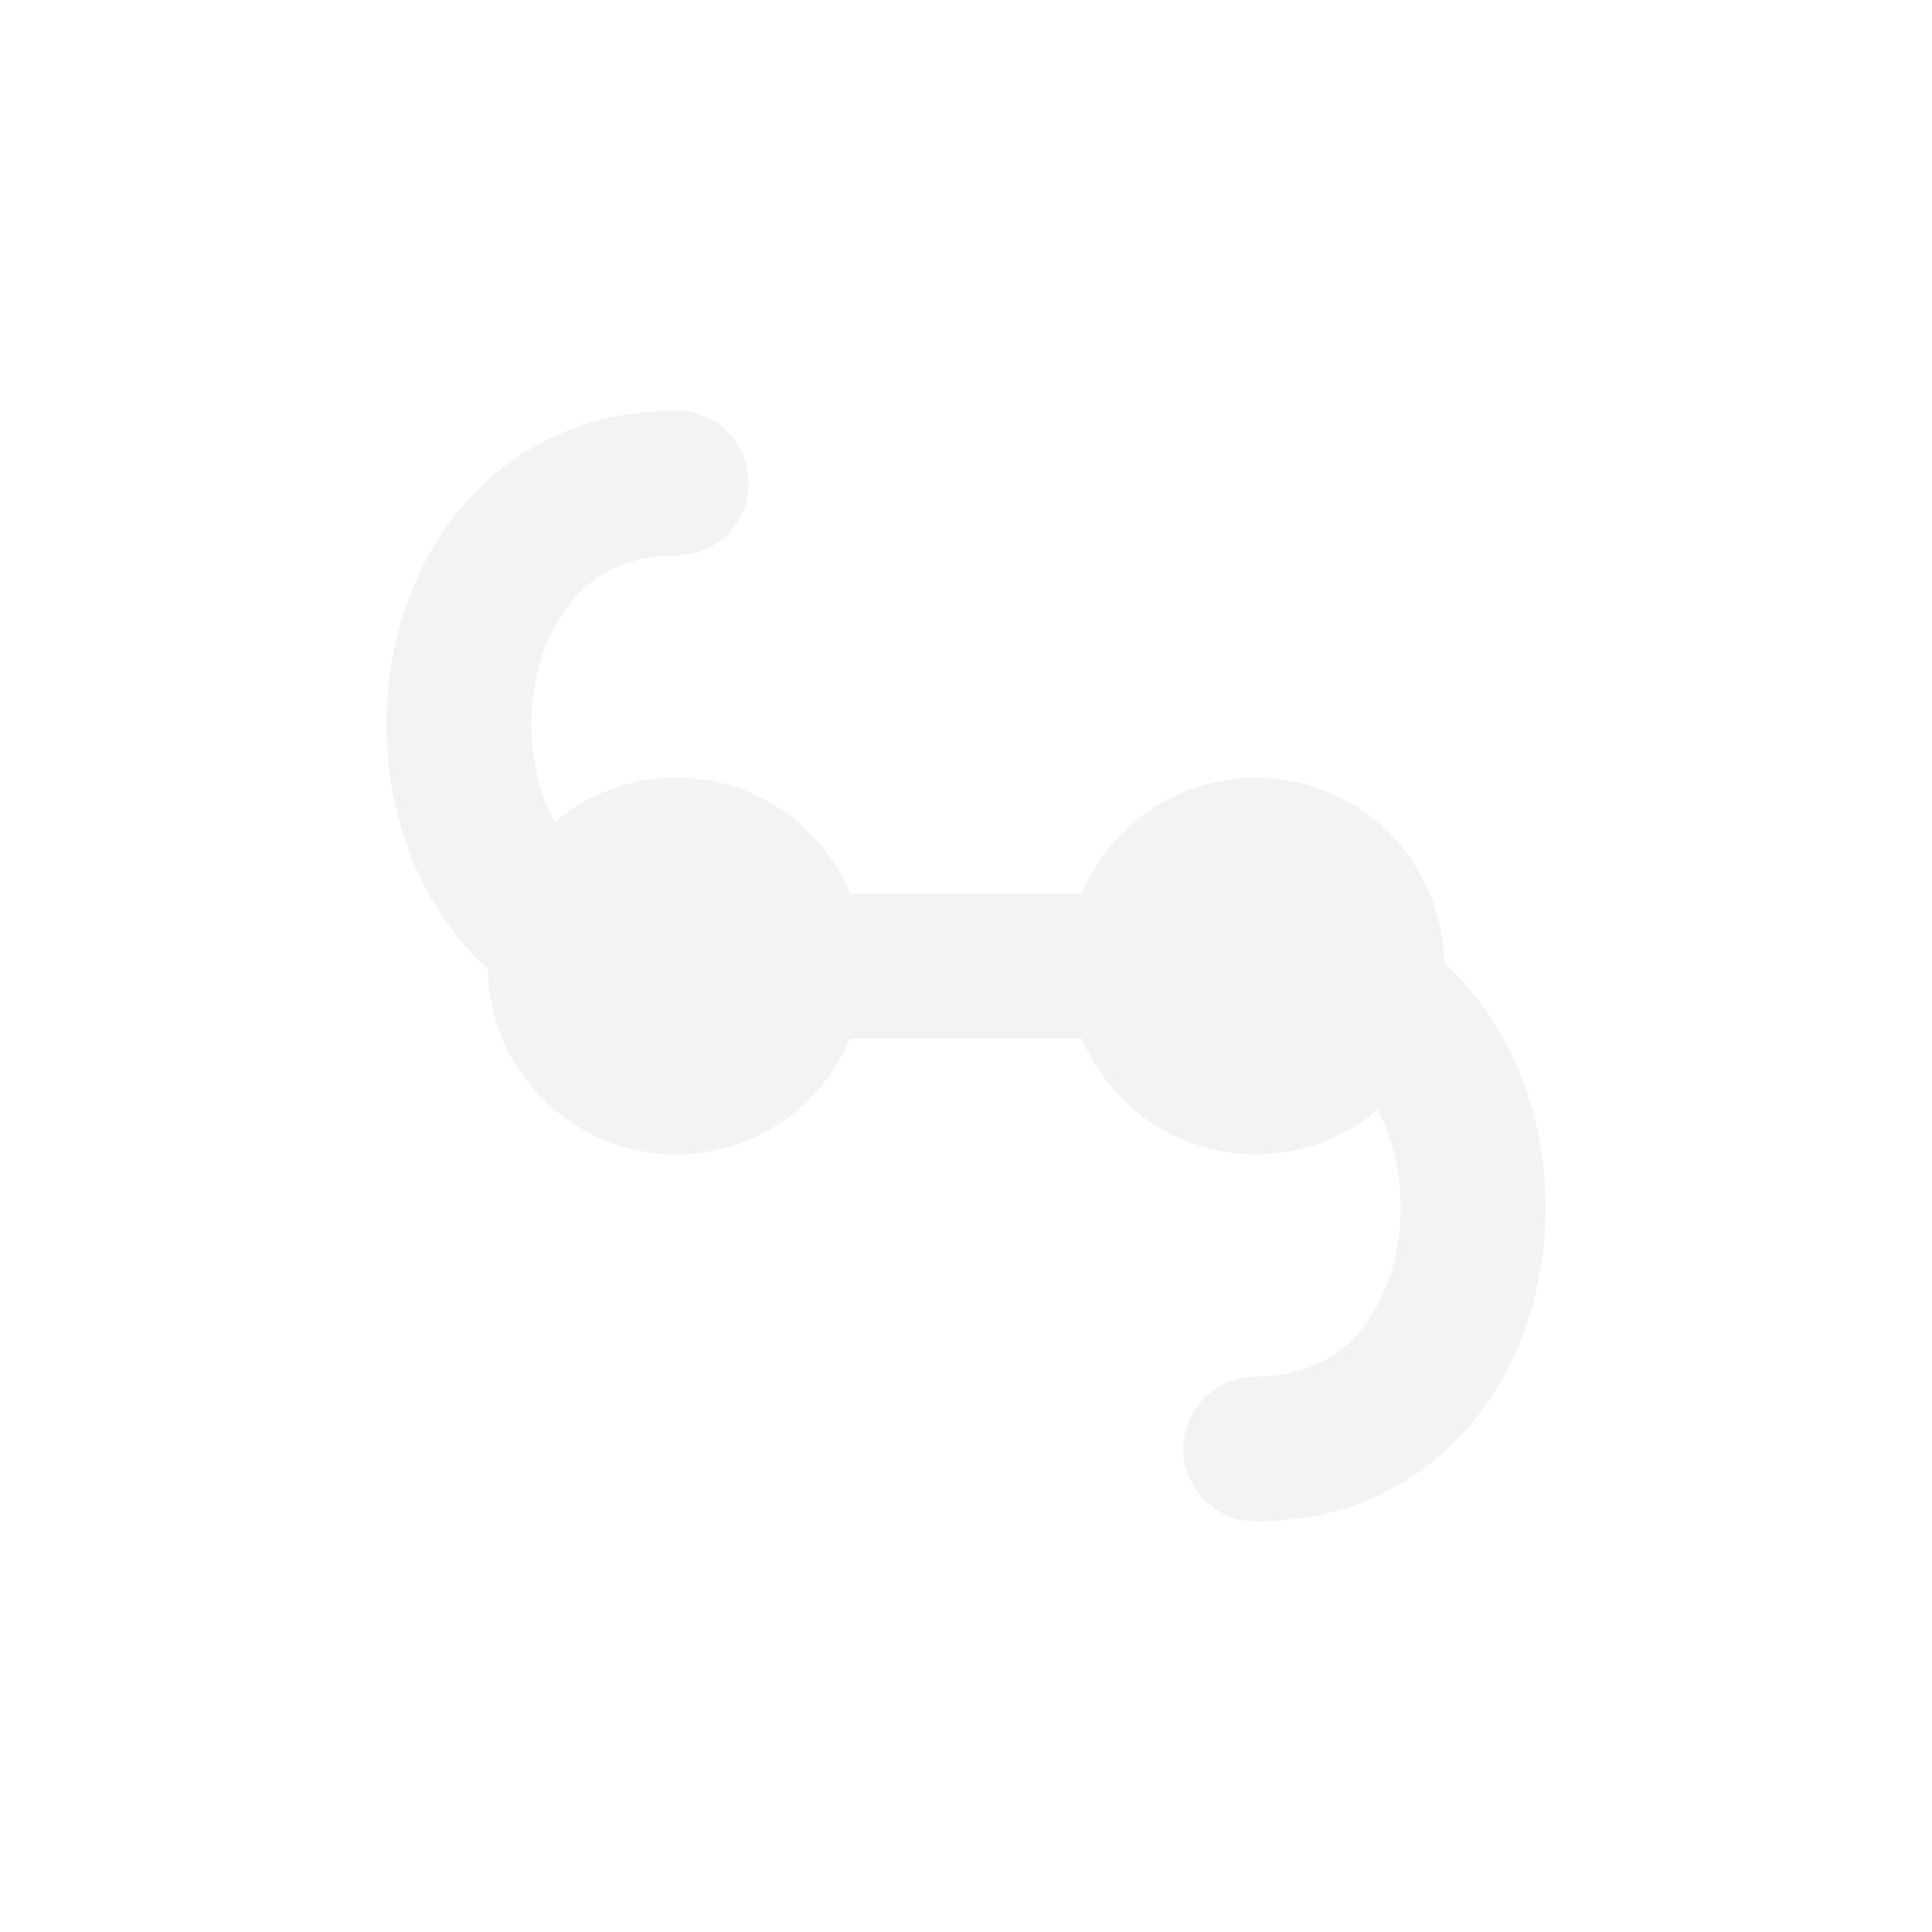
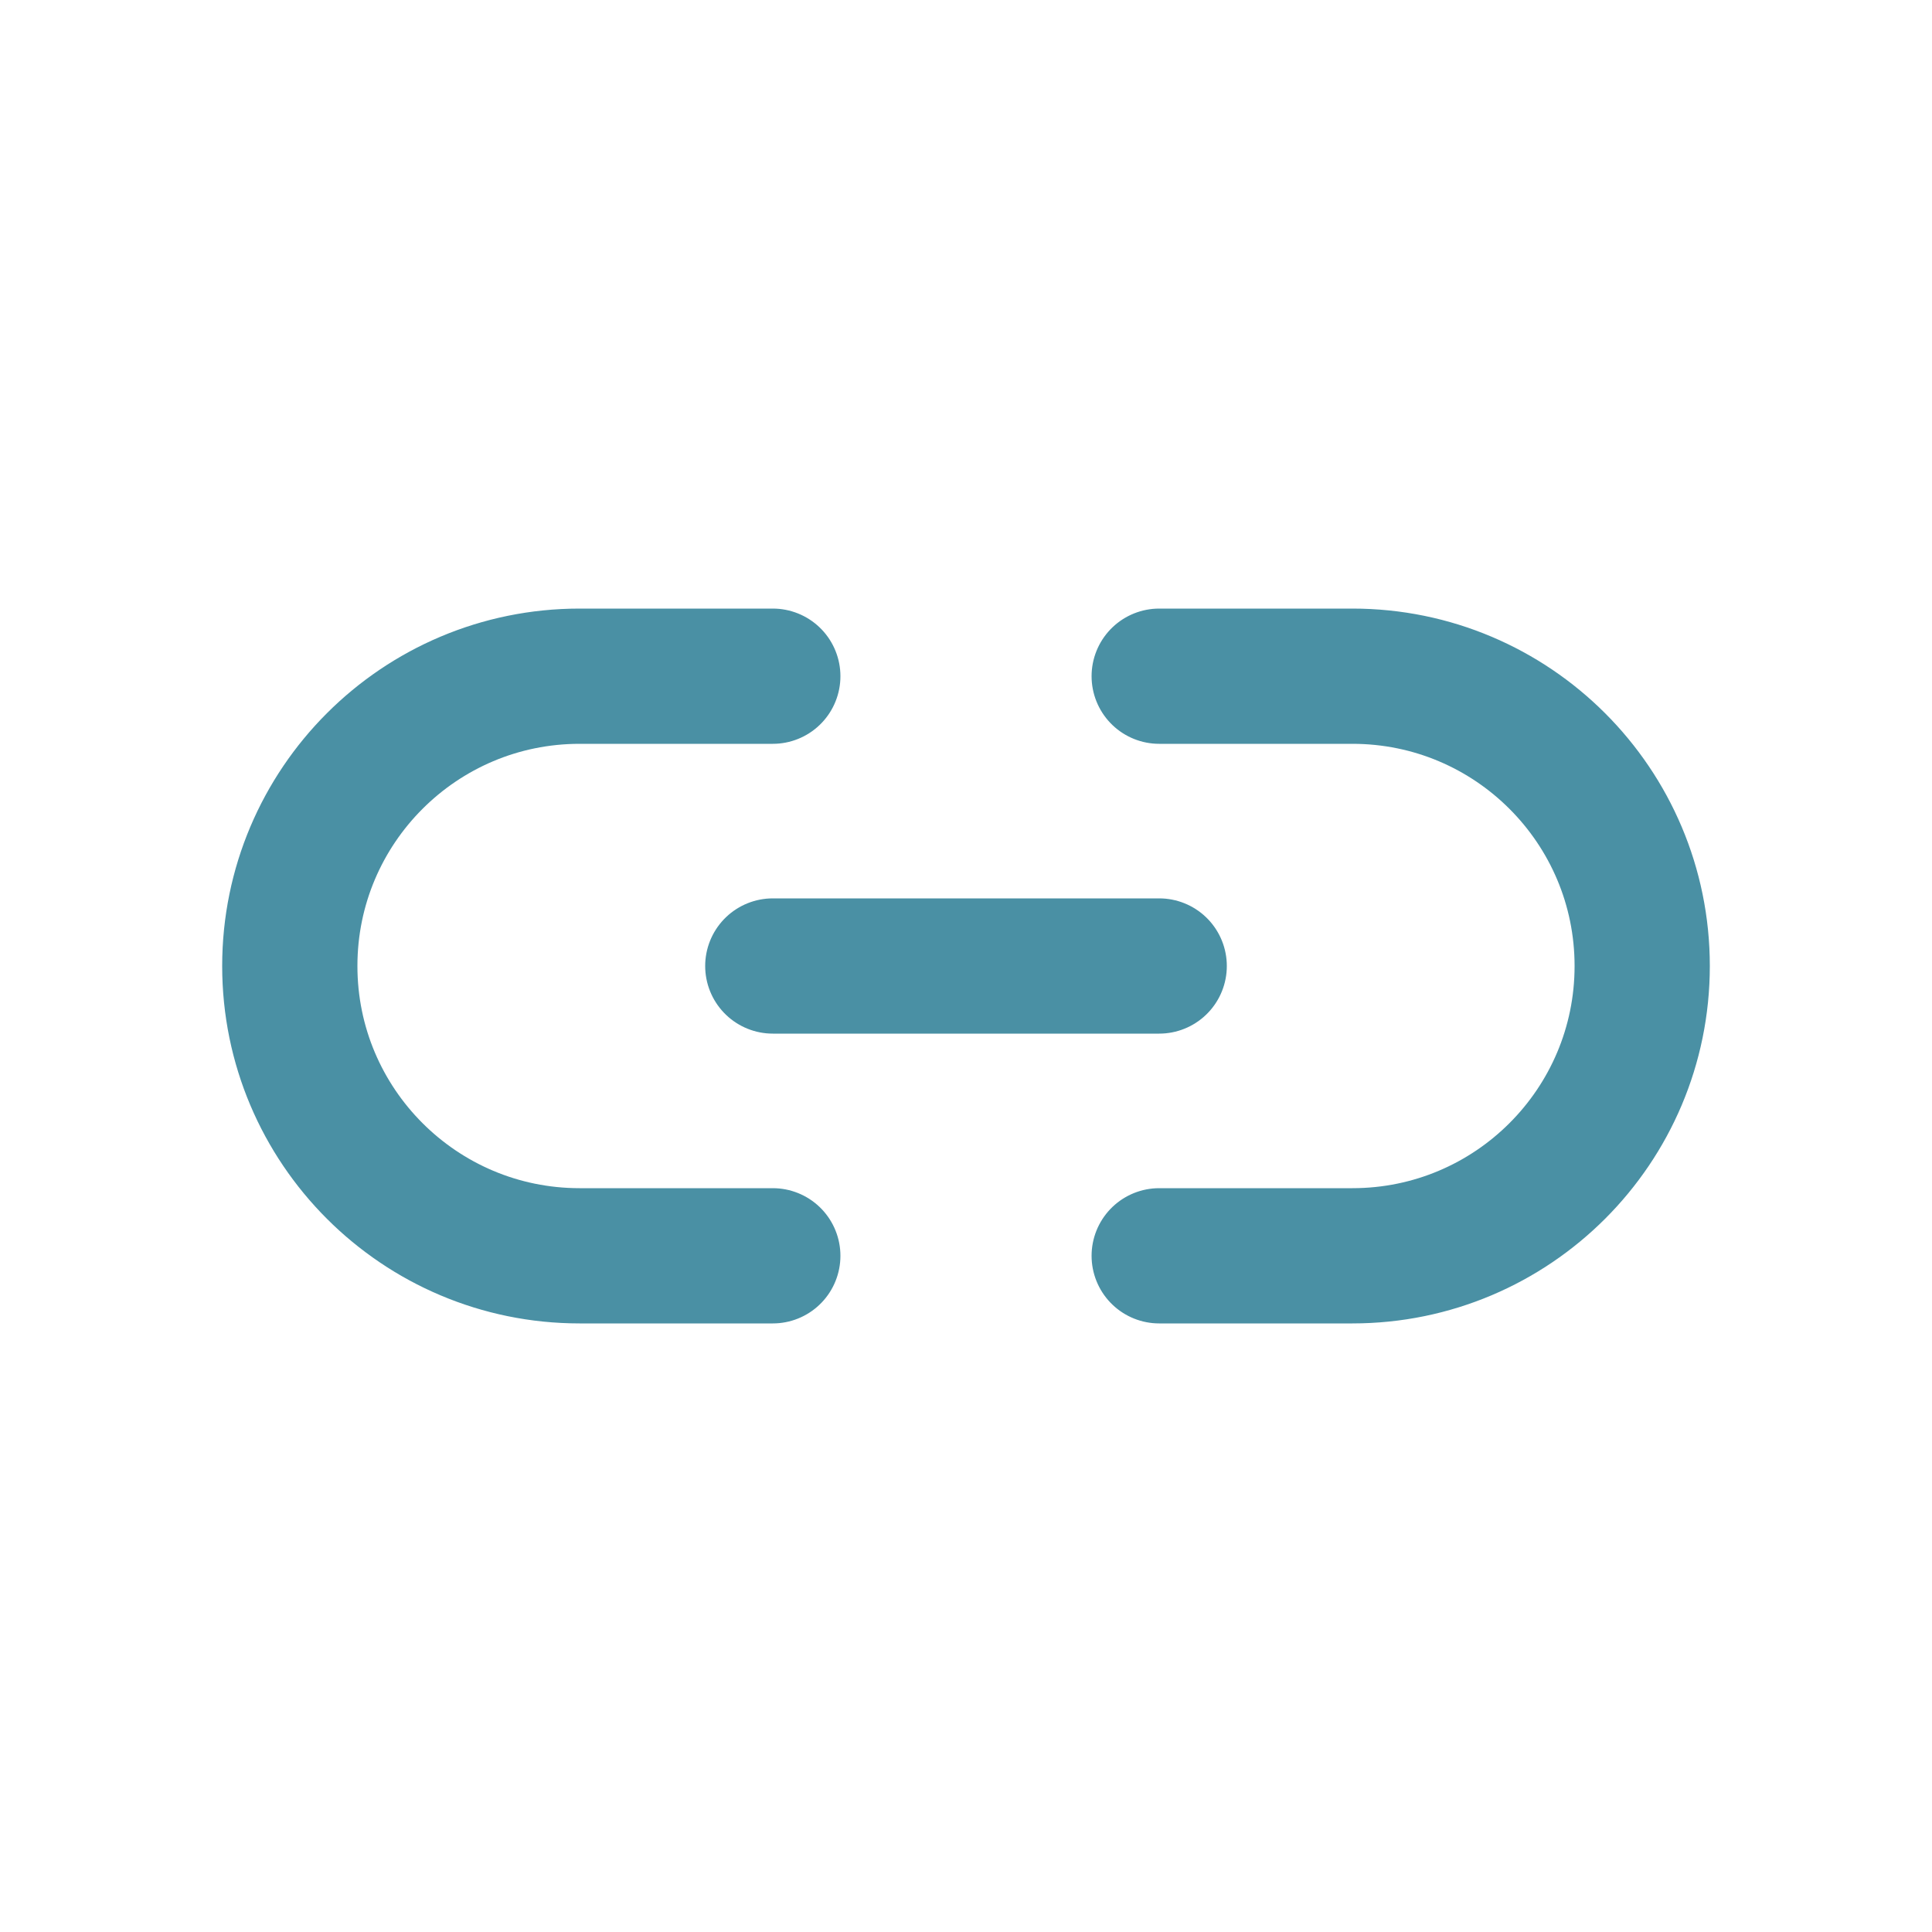
- <svg xmlns="http://www.w3.org/2000/svg" viewBox="0 0 20 20" fill="none" stroke="#F3F3F3" stroke-width="1.5" stroke-linecap="round" stroke-linejoin="round">
-   <path d="M7,5 C4,5 4,10 7,10" />
-   <path d="M13,10 C16,10 16,15 13,15" />
-   <path d="M7,10 L13,10" />
-   <circle cx="7" cy="10" r="1.2" />
-   <circle cx="13" cy="10" r="1.2" />
+ <svg xmlns="http://www.w3.org/2000/svg" viewBox="0 0 20 20" width="20" height="20" fill="none" stroke="#4A90A4" stroke-width="1.4" stroke-linecap="round" stroke-linejoin="round">
+   <path d="M8,7 L6,7 A3,3 0 0,0 6,13 L8,13" />
+   <path d="M12,7 L14,7 A3,3 0 0,1 14,13 L12,13" />
+   <line x1="8" y1="10" x2="12" y2="10" />
</svg>
